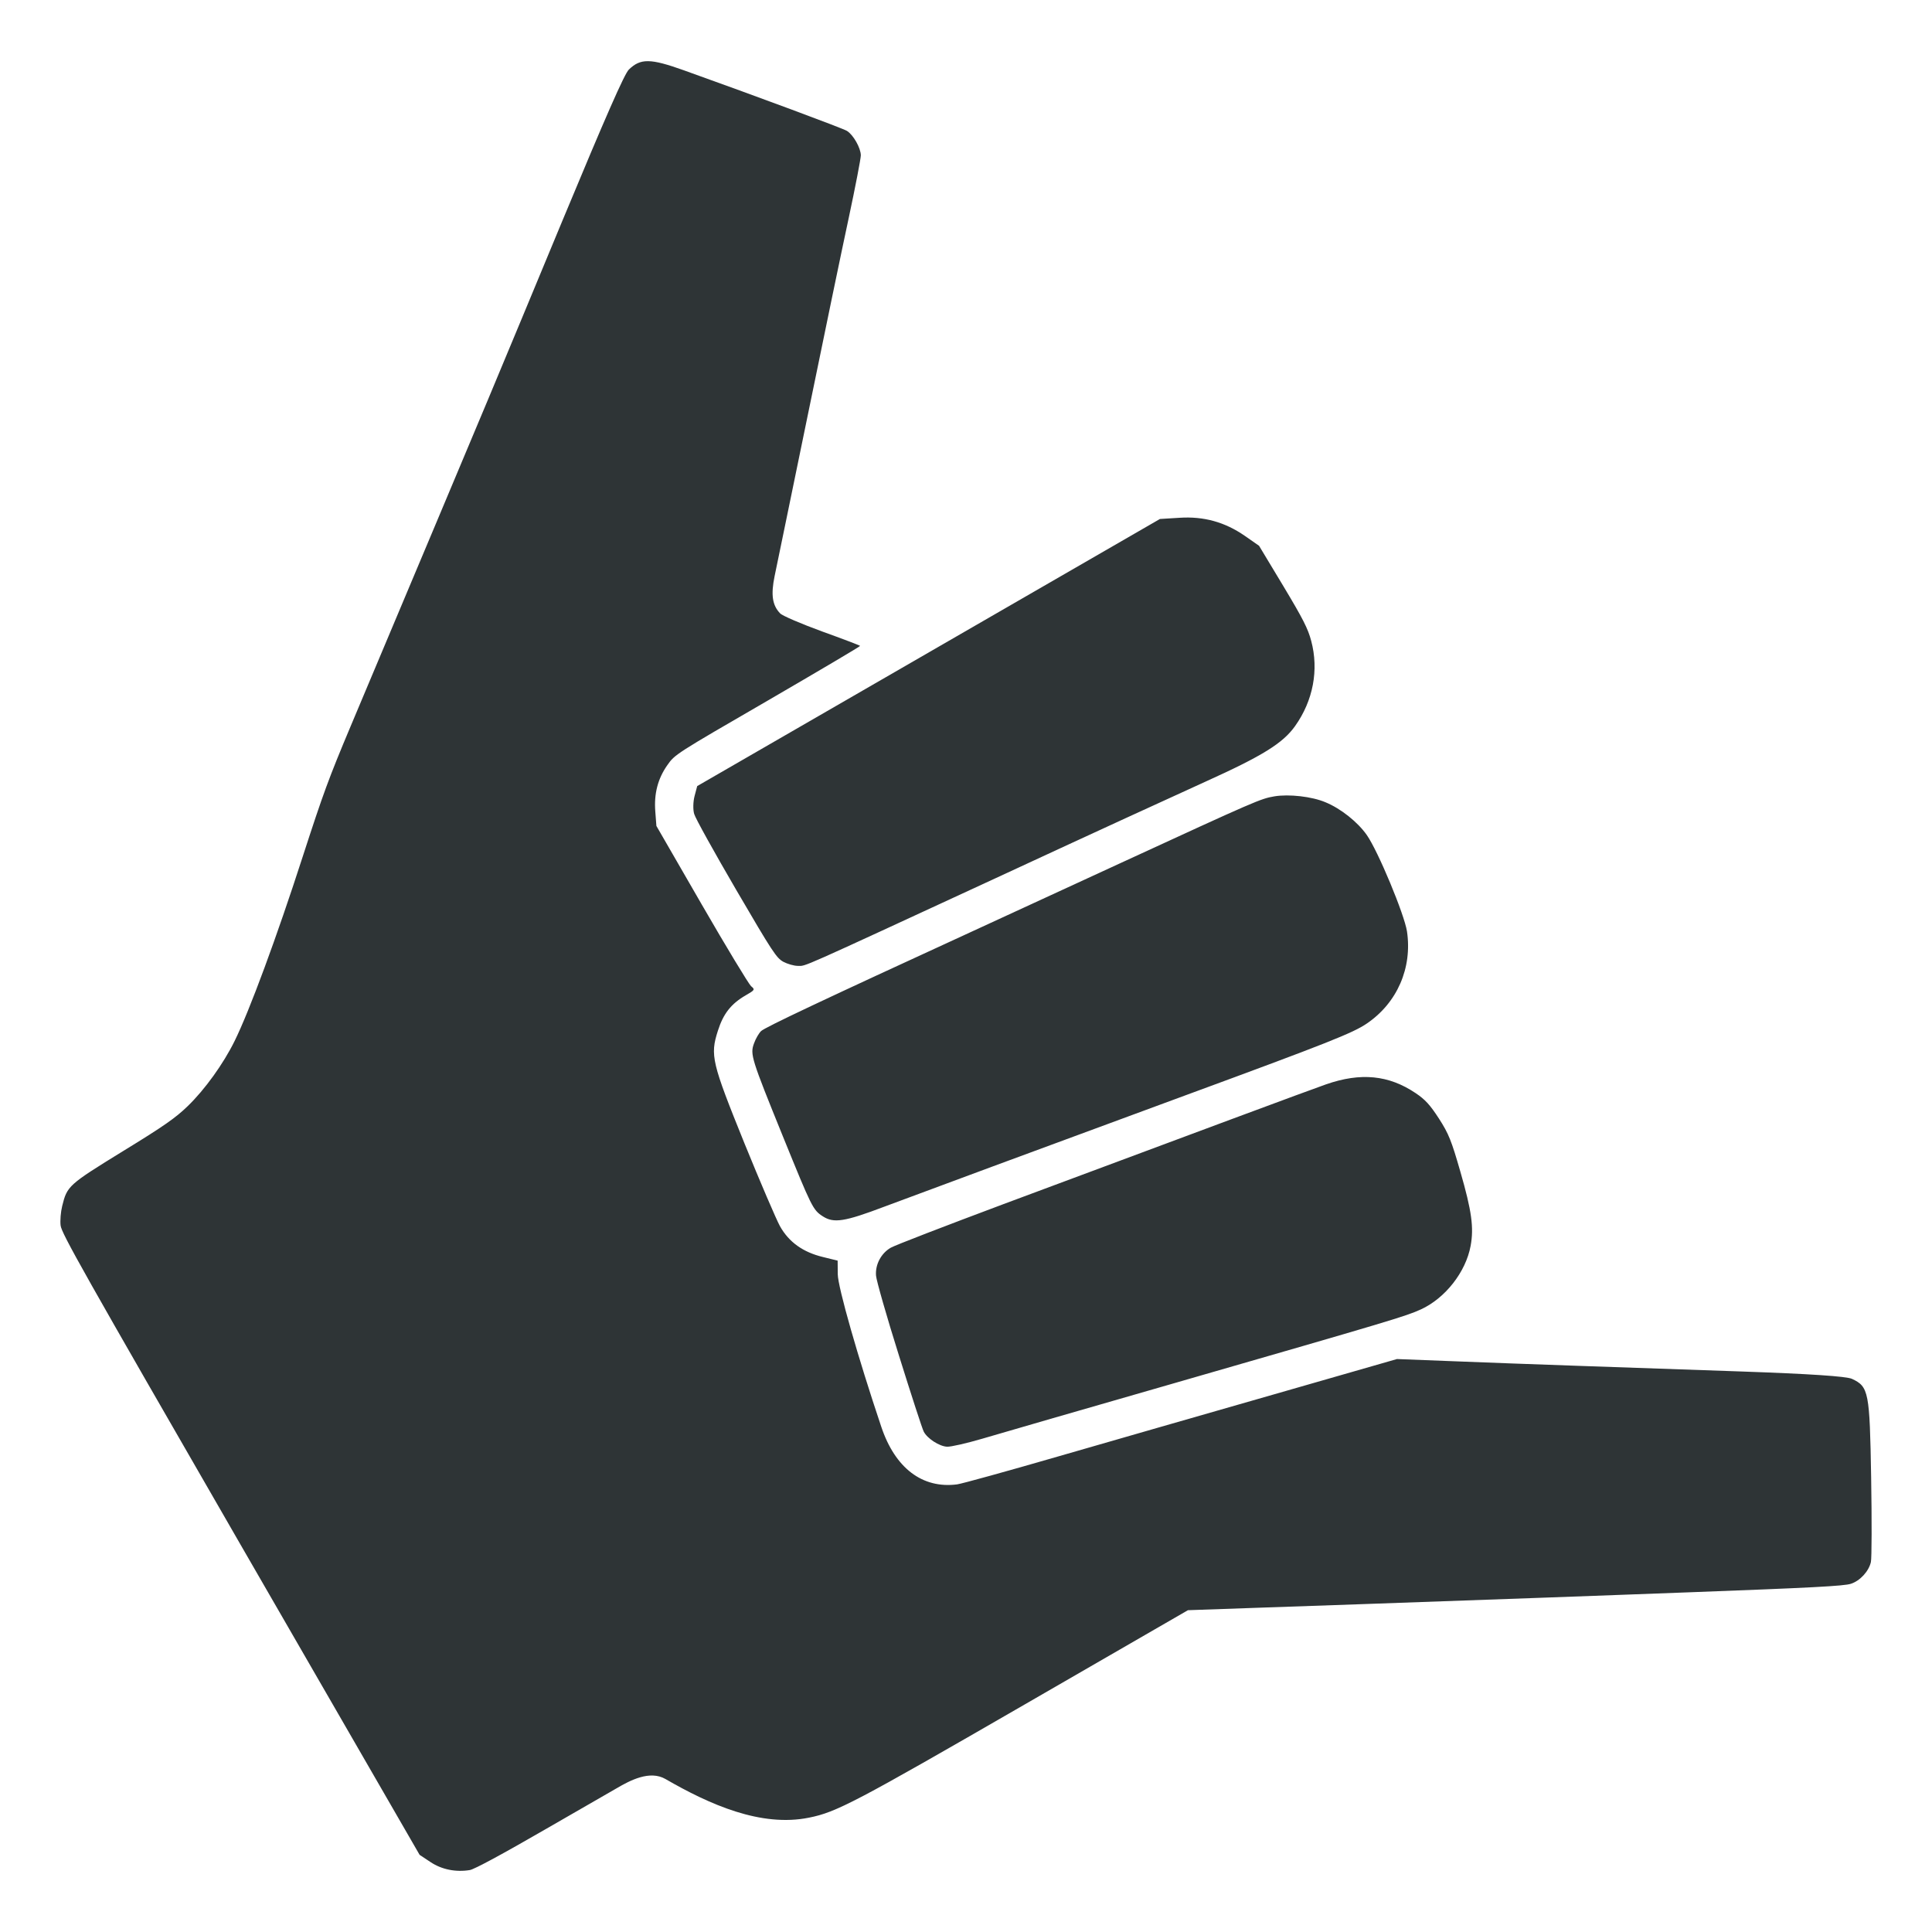
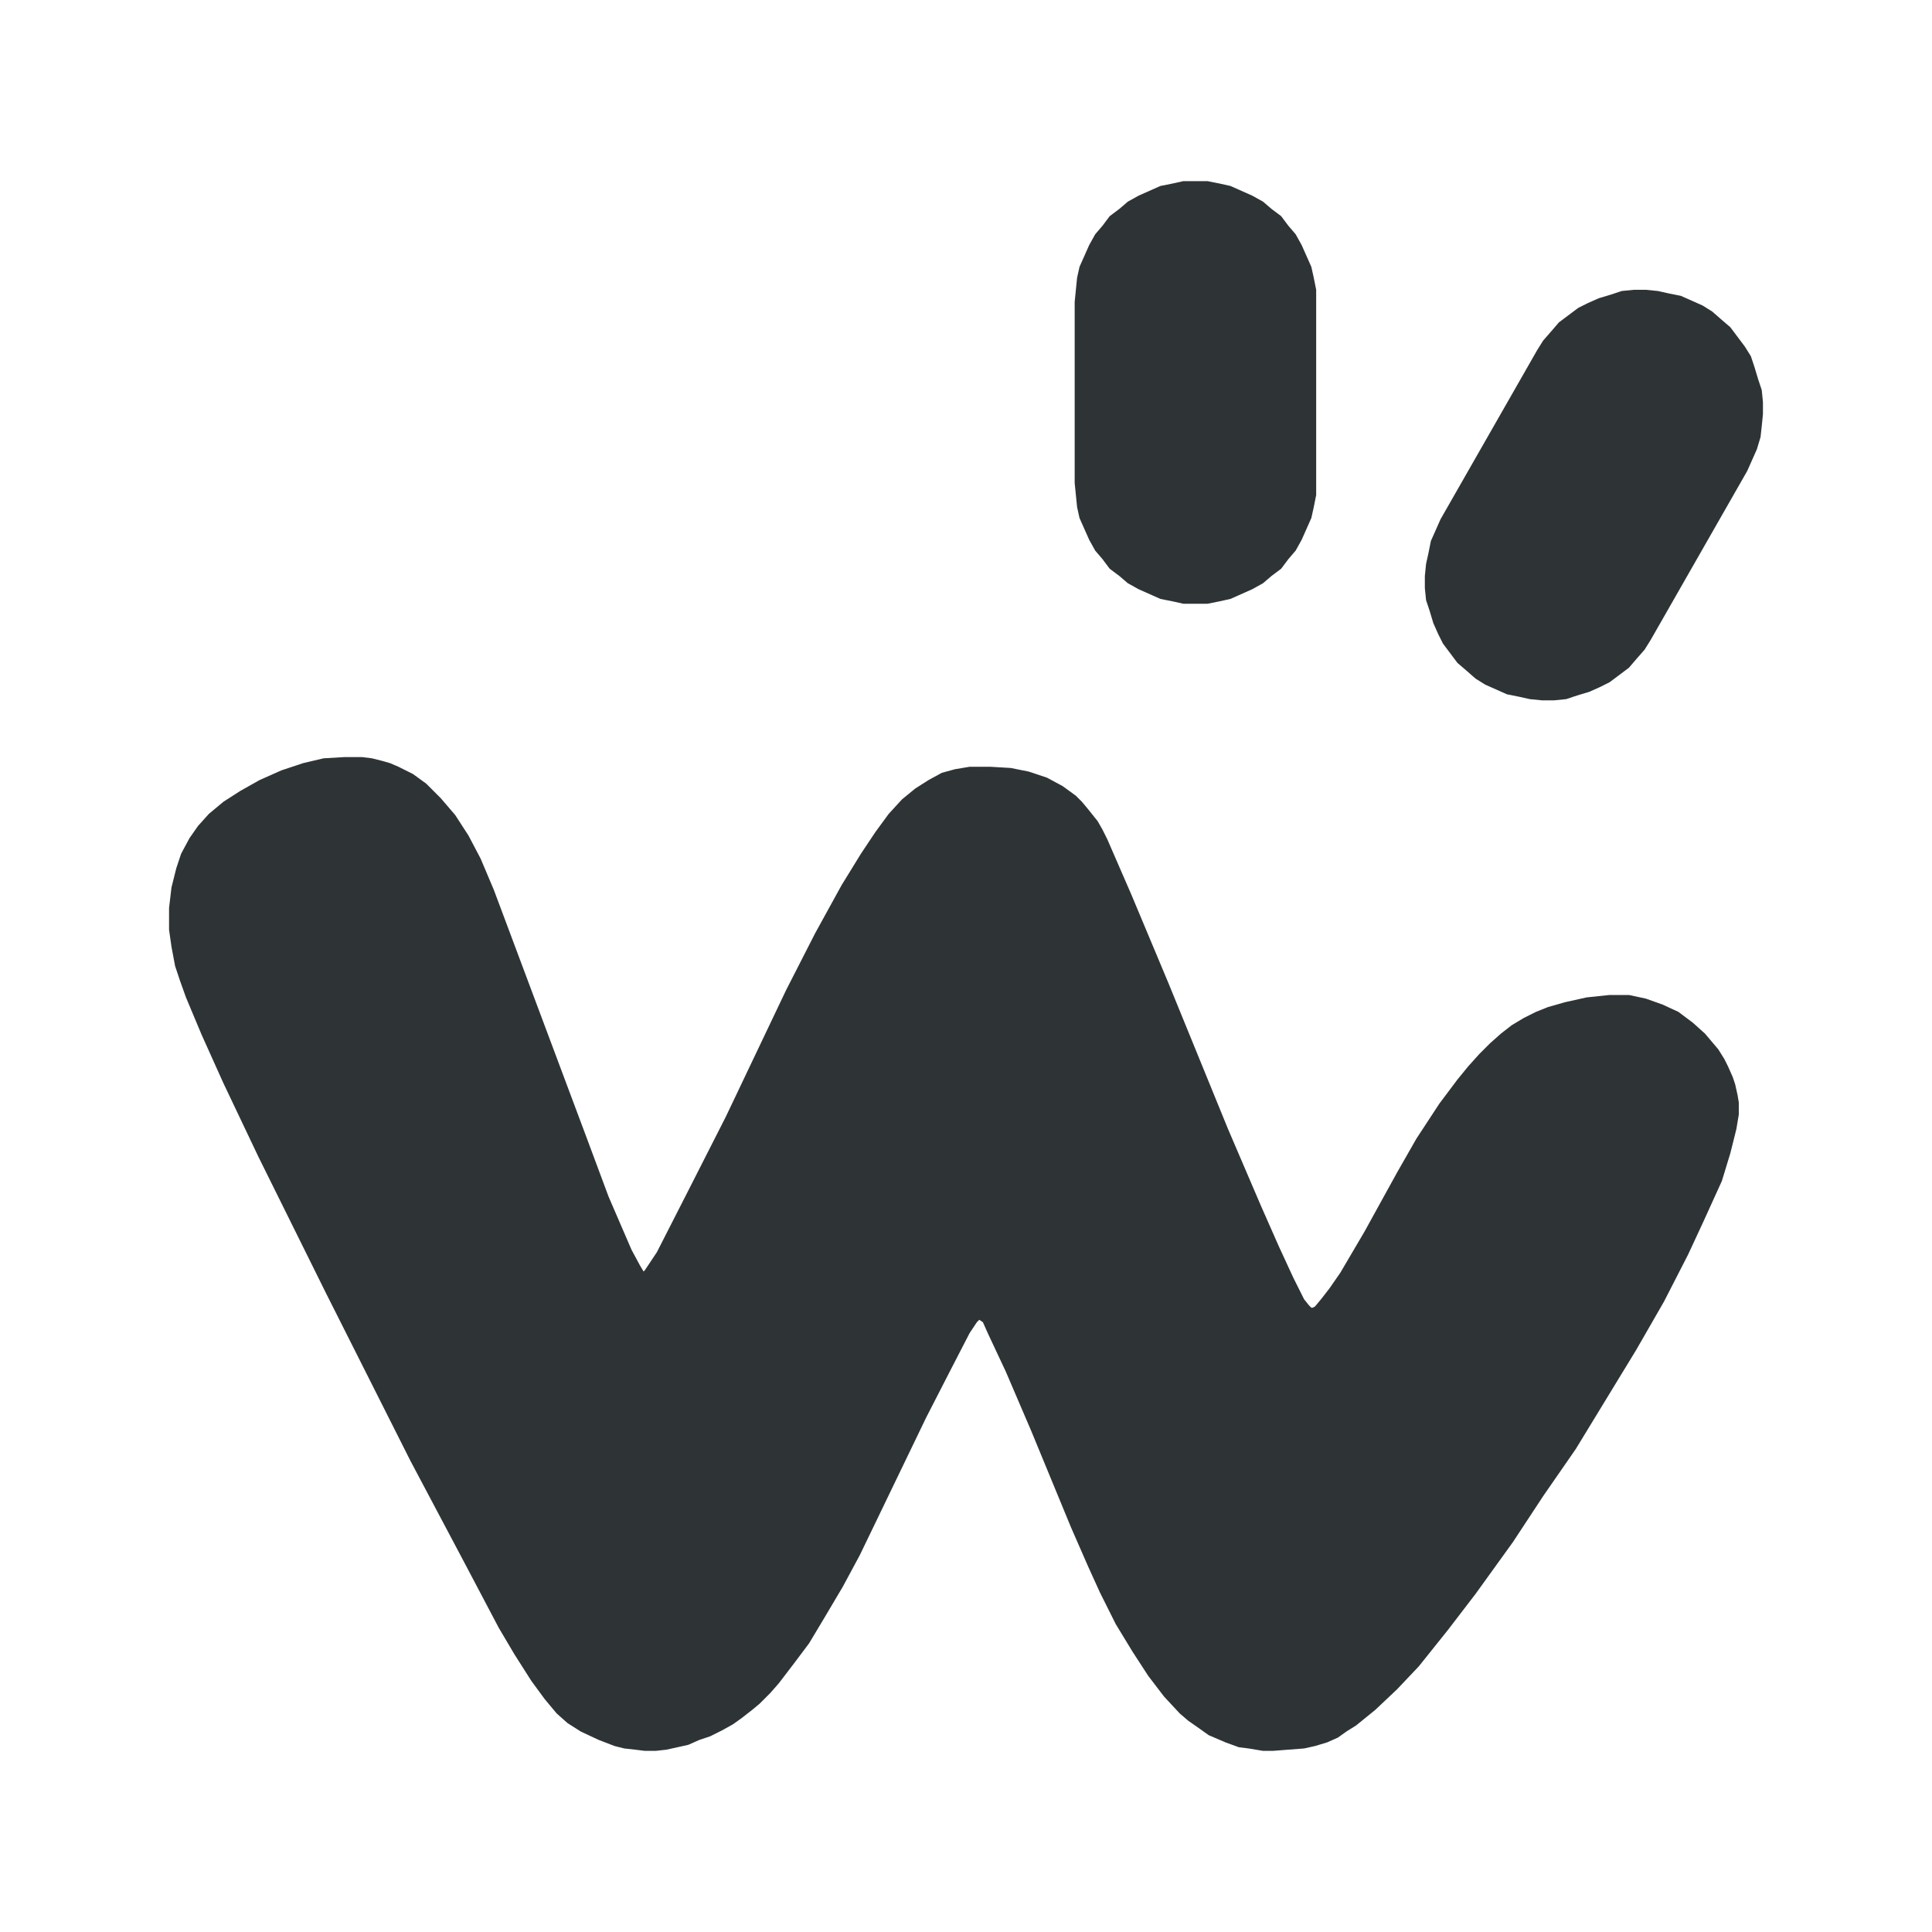
<svg xmlns="http://www.w3.org/2000/svg" width="16" height="16" viewBox="0 0 16 16">
-   <path fill="#2e3436" d="M 0.502,10.149 C 0.497,10.109 0.503,10.036 0.515,9.988 C 0.556,9.821 0.566,9.812 1.019,9.533 C 1.359,9.325 1.455,9.257 1.554,9.161 C 1.696,9.024 1.85,8.81 1.943,8.621 C 2.066,8.372 2.292,7.76 2.507,7.094 C 2.678,6.567 2.722,6.447 2.904,6.014 C 3.007,5.768 3.328,5.007 3.616,4.322 C 3.904,3.638 4.222,2.879 4.322,2.636 C 4.423,2.394 4.575,2.027 4.66,1.822 C 5.017,0.963 5.171,0.612 5.208,0.576 C 5.305,0.482 5.386,0.483 5.663,0.582 C 6.267,0.798 6.981,1.063 7.014,1.084 C 7.067,1.117 7.128,1.225 7.129,1.286 C 7.129,1.313 7.084,1.546 7.029,1.804 C 6.973,2.063 6.82,2.802 6.688,3.446 C 6.555,4.091 6.433,4.687 6.415,4.771 C 6.383,4.926 6.396,5.013 6.461,5.08 C 6.48,5.1 6.635,5.166 6.807,5.229 C 6.979,5.291 7.121,5.345 7.123,5.349 C 7.125,5.353 6.781,5.556 6.358,5.802 C 5.591,6.246 5.589,6.248 5.527,6.336 C 5.448,6.448 5.415,6.573 5.427,6.722 L 5.436,6.84 L 5.81,7.488 C 6.016,7.845 6.201,8.15 6.22,8.167 C 6.254,8.195 6.252,8.199 6.177,8.242 C 6.054,8.313 5.99,8.395 5.945,8.537 C 5.88,8.74 5.894,8.798 6.165,9.468 C 6.296,9.79 6.429,10.1 6.46,10.156 C 6.534,10.287 6.65,10.37 6.815,10.41 L 6.937,10.44 L 6.938,10.553 C 6.939,10.659 7.106,11.244 7.298,11.815 C 7.413,12.159 7.639,12.33 7.926,12.293 C 7.964,12.288 8.337,12.185 8.755,12.064 C 9.173,11.943 9.977,11.712 10.542,11.55 L 11.569,11.255 L 12.033,11.273 C 12.288,11.283 12.738,11.3 13.034,11.31 C 13.33,11.32 13.954,11.342 14.42,11.358 C 14.993,11.378 15.29,11.398 15.337,11.419 C 15.476,11.484 15.484,11.525 15.496,12.234 C 15.502,12.589 15.501,12.905 15.494,12.936 C 15.477,13.012 15.405,13.091 15.329,13.116 C 15.273,13.135 15,13.149 13.983,13.187 C 13.784,13.194 13.517,13.204 13.39,13.209 C 13.263,13.214 13.006,13.223 12.818,13.23 C 11.452,13.279 10.91,13.298 10.41,13.315 L 9.838,13.335 L 8.482,14.118 C 7.079,14.928 6.926,15.008 6.7,15.053 C 6.302,15.134 5.876,14.944 5.511,14.733 C 5.381,14.658 5.217,14.745 5.108,14.809 L 4.528,15.143 C 4.163,15.354 3.928,15.481 3.891,15.487 C 3.776,15.506 3.659,15.483 3.567,15.422 L 3.475,15.361 L 1.992,12.792 C 0.691,10.536 0.509,10.214 0.502,10.149 L 0.502,10.149 M 7.445,11.227 C 7.343,10.903 7.258,10.605 7.255,10.565 C 7.247,10.473 7.297,10.379 7.377,10.333 C 7.411,10.313 7.832,10.151 8.313,9.971 C 9.927,9.369 10.831,9.033 10.982,8.98 C 11.27,8.88 11.501,8.903 11.724,9.053 C 11.803,9.106 11.843,9.15 11.917,9.264 C 11.998,9.39 12.02,9.446 12.094,9.703 C 12.188,10.028 12.207,10.167 12.179,10.318 C 12.139,10.535 11.968,10.752 11.767,10.844 C 11.642,10.901 11.528,10.935 9.728,11.454 C 8.981,11.669 8.264,11.876 8.134,11.915 C 8.004,11.953 7.873,11.983 7.843,11.981 C 7.779,11.978 7.679,11.913 7.65,11.856 C 7.638,11.834 7.546,11.55 7.445,11.227 L 7.445,11.227 M 6.484,9.412 C 6.222,8.766 6.211,8.732 6.244,8.642 C 6.258,8.602 6.285,8.556 6.303,8.539 C 6.333,8.509 6.818,8.28 8.033,7.722 C 8.296,7.601 8.851,7.345 9.266,7.154 C 10.414,6.625 10.439,6.615 10.554,6.595 C 10.674,6.575 10.864,6.596 10.977,6.644 C 11.104,6.696 11.244,6.808 11.319,6.915 C 11.413,7.049 11.63,7.572 11.652,7.713 C 11.697,8.016 11.571,8.305 11.32,8.476 C 11.204,8.555 11,8.636 9.812,9.073 C 8.609,9.516 7.593,9.892 7.324,9.993 C 6.994,10.118 6.905,10.132 6.814,10.073 C 6.732,10.02 6.723,10 6.484,9.412 L 6.484,9.412 M 5.749,6.741 C 5.738,6.705 5.74,6.639 5.752,6.593 L 5.774,6.51 L 7.69,5.404 L 9.606,4.298 L 9.769,4.288 C 9.968,4.275 10.143,4.323 10.308,4.437 L 10.427,4.52 L 10.627,4.852 C 10.792,5.127 10.832,5.206 10.859,5.308 C 10.923,5.548 10.875,5.802 10.726,6.012 C 10.625,6.155 10.455,6.26 9.984,6.473 C 9.778,6.566 8.995,6.925 8.245,7.273 C 6.582,8.041 6.679,7.999 6.608,7.999 C 6.575,7.999 6.521,7.983 6.487,7.965 C 6.43,7.933 6.399,7.887 6.096,7.368 C 5.916,7.059 5.759,6.777 5.749,6.741 L 5.749,6.741" />
+   <path fill="#2e3436" fill-rule="evenodd" d="M8.91 4.10 L8.92 4.20 L8.94 4.29 L8.98 4.38 L9.02 4.47 L9.07 4.56 L9.13 4.63 L9.19 4.71 L9.27 4.77 L9.34 4.83 L9.43 4.88 L9.52 4.92 L9.61 4.96 L9.71 4.98 L9.80 5.00 L9.90 5.00 L10.00 5.00 L10.10 4.98 L10.19 4.96 L10.28 4.92 L10.37 4.88 L10.46 4.83 L10.53 4.77 L10.61 4.71 L10.67 4.63 L10.73 4.56 L10.78 4.47 L10.82 4.38 L10.86 4.29 L10.88 4.20 L10.90 4.10 L10.90 4.00 L10.90 2.50 L10.90 2.40 L10.88 2.30 L10.86 2.21 L10.82 2.12 L10.78 2.03 L10.73 1.94 L10.67 1.87 L10.61 1.79 L10.53 1.73 L10.46 1.67 L10.37 1.62 L10.28 1.58 L10.19 1.54 L10.10 1.52 L10.00 1.50 L9.90 1.50 L9.80 1.50 L9.71 1.52 L9.61 1.54 L9.52 1.58 L9.43 1.62 L9.34 1.67 L9.27 1.73 L9.19 1.79 L9.13 1.87 L9.07 1.94 L9.02 2.03 L8.98 2.12 L8.94 2.21 L8.92 2.30 L8.91 2.40 L8.90 2.50 L8.90 4.00Z M11.85 4.48 L11.83 4.58 L11.81 4.67 L11.80 4.77 L11.80 4.87 L11.81 4.97 L11.84 5.06 L11.87 5.16 L11.91 5.25 L11.95 5.33 L12.01 5.41 L12.07 5.49 L12.14 5.55 L12.22 5.62 L12.30 5.67 L12.39 5.71 L12.48 5.75 L12.58 5.77 L12.67 5.79 L12.77 5.80 L12.87 5.80 L12.97 5.79 L13.06 5.76 L13.16 5.73 L13.25 5.69 L13.33 5.65 L13.41 5.59 L13.49 5.53 L13.55 5.46 L13.62 5.38 L13.67 5.30 L14.47 3.90 L14.51 3.81 L14.55 3.72 L14.58 3.62 L14.59 3.53 L14.60 3.43 L14.60 3.33 L14.59 3.23 L14.56 3.14 L14.53 3.04 L14.50 2.95 L14.45 2.87 L14.39 2.79 L14.33 2.71 L14.26 2.65 L14.18 2.58 L14.10 2.53 L14.01 2.49 L13.92 2.45 L13.82 2.43 L13.73 2.41 L13.63 2.40 L13.53 2.40 L13.43 2.41 L13.34 2.44 L13.24 2.47 L13.15 2.51 L13.07 2.55 L12.99 2.61 L12.91 2.67 L12.85 2.74 L12.78 2.82 L12.73 2.90 L11.93 4.30 L11.89 4.39Z M2.85 6.27 L2.68 6.28 L2.51 6.32 L2.33 6.38 L2.15 6.46 L1.99 6.55 L1.85 6.64 L1.73 6.74 L1.64 6.84 L1.57 6.94 L1.50 7.07 L1.46 7.19 L1.42 7.35 L1.40 7.52 L1.40 7.70 L1.42 7.84 L1.45 8.00 L1.49 8.12 L1.54 8.26 L1.67 8.57 L1.85 8.97 L2.14 9.58 L2.70 10.71 L3.40 12.10 L3.84 12.93 L4.13 13.48 L4.26 13.70 L4.40 13.92 L4.51 14.07 L4.61 14.19 L4.70 14.27 L4.81 14.34 L4.96 14.41 L5.09 14.46 L5.17 14.48 L5.26 14.49 L5.34 14.50 L5.43 14.50 L5.52 14.49 L5.61 14.47 L5.70 14.45 L5.79 14.41 L5.88 14.38 L5.98 14.33 L6.07 14.28 L6.14 14.23 L6.23 14.16 L6.29 14.11 L6.38 14.02 L6.45 13.94 L6.58 13.77 L6.70 13.61 L6.82 13.41 L6.98 13.14 L7.12 12.88 L7.26 12.59 L7.67 11.74 L7.87 11.35 L8.03 11.04 L8.09 10.95 L8.11 10.93 L8.14 10.95 L8.18 11.04 L8.33 11.36 L8.54 11.85 L8.87 12.65 L9.01 12.97 L9.11 13.19 L9.24 13.45 L9.38 13.68 L9.51 13.88 L9.64 14.05 L9.77 14.19 L9.84 14.25 L9.94 14.32 L10.01 14.37 L10.08 14.40 L10.15 14.43 L10.26 14.47 L10.34 14.48 L10.46 14.50 L10.54 14.50 L10.67 14.49 L10.80 14.48 L10.89 14.46 L10.99 14.43 L11.08 14.39 L11.15 14.34 L11.23 14.29 L11.39 14.16 L11.57 13.99 L11.75 13.80 L11.99 13.50 L12.22 13.20 L12.53 12.77 L12.78 12.39 L13.05 12.00 L13.30 11.59 L13.55 11.18 L13.78 10.78 L13.98 10.39 L14.11 10.11 L14.26 9.78 L14.33 9.55 L14.38 9.35 L14.40 9.23 L14.40 9.13 L14.39 9.07 L14.37 8.98 L14.35 8.92 L14.31 8.83 L14.28 8.77 L14.23 8.69 L14.12 8.56 L14.02 8.47 L13.90 8.38 L13.77 8.32 L13.63 8.27 L13.49 8.24 L13.33 8.24 L13.14 8.26 L12.96 8.30 L12.82 8.34 L12.72 8.38 L12.62 8.43 L12.52 8.49 L12.43 8.56 L12.34 8.64 L12.25 8.73 L12.16 8.83 L12.07 8.94 L11.92 9.14 L11.73 9.43 L11.57 9.71 L11.30 10.20 L11.10 10.54 L11.01 10.67 L10.94 10.76 L10.89 10.82 L10.87 10.83 L10.86 10.83 L10.84 10.81 L10.80 10.76 L10.71 10.58 L10.59 10.32 L10.44 9.98 L10.17 9.35 L9.68 8.15 L9.37 7.41 L9.17 6.95 L9.13 6.87 L9.09 6.80 L9.01 6.70 L8.96 6.64 L8.91 6.59 L8.80 6.51 L8.67 6.44 L8.52 6.39 L8.37 6.36 L8.20 6.35 L8.03 6.35 L7.91 6.37 L7.80 6.40 L7.69 6.46 L7.58 6.53 L7.47 6.62 L7.36 6.74 L7.25 6.89 L7.13 7.07 L6.97 7.33 L6.75 7.73 L6.51 8.20 L6.01 9.25 L5.70 9.86 L5.44 10.37 L5.36 10.49 L5.34 10.52 L5.33 10.53 L5.30 10.48 L5.23 10.35 L5.04 9.91 L4.85 9.40 L4.09 7.37 L3.98 7.11 L3.88 6.92 L3.77 6.75 L3.65 6.61 L3.53 6.49 L3.42 6.41 L3.30 6.35 L3.23 6.32 L3.16 6.30 L3.08 6.28 L3.00 6.27Z" />
</svg>
